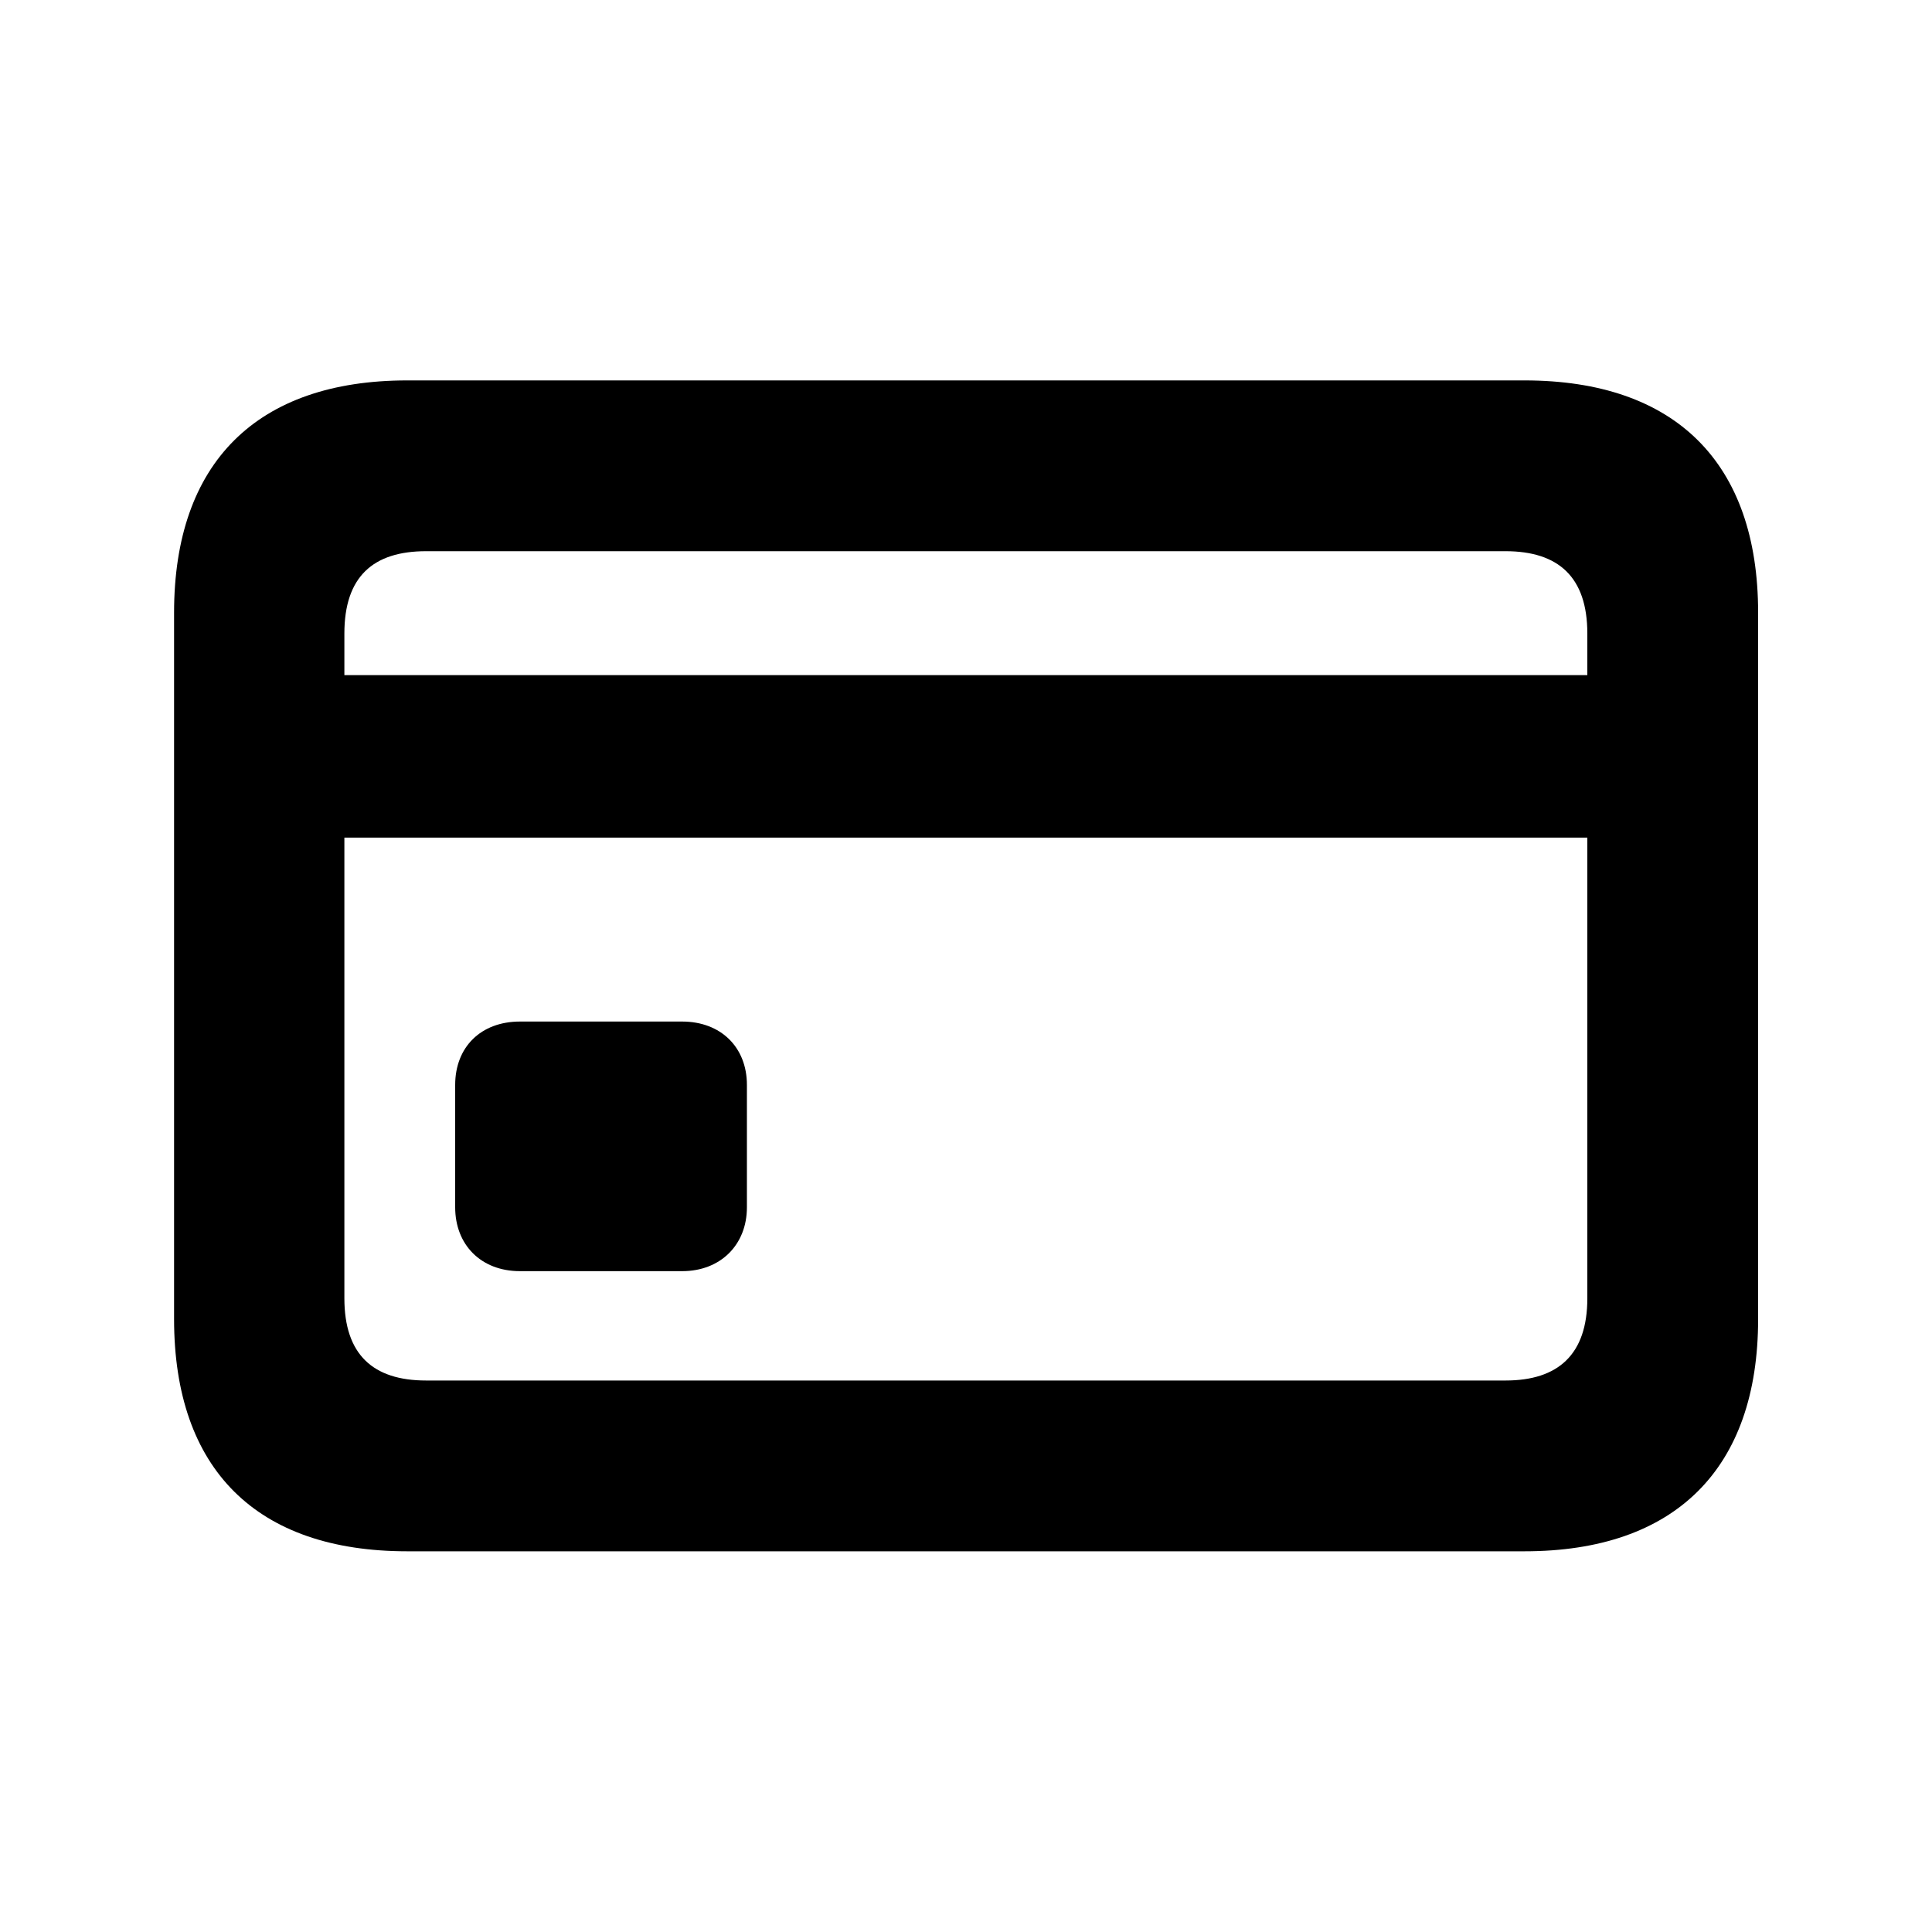
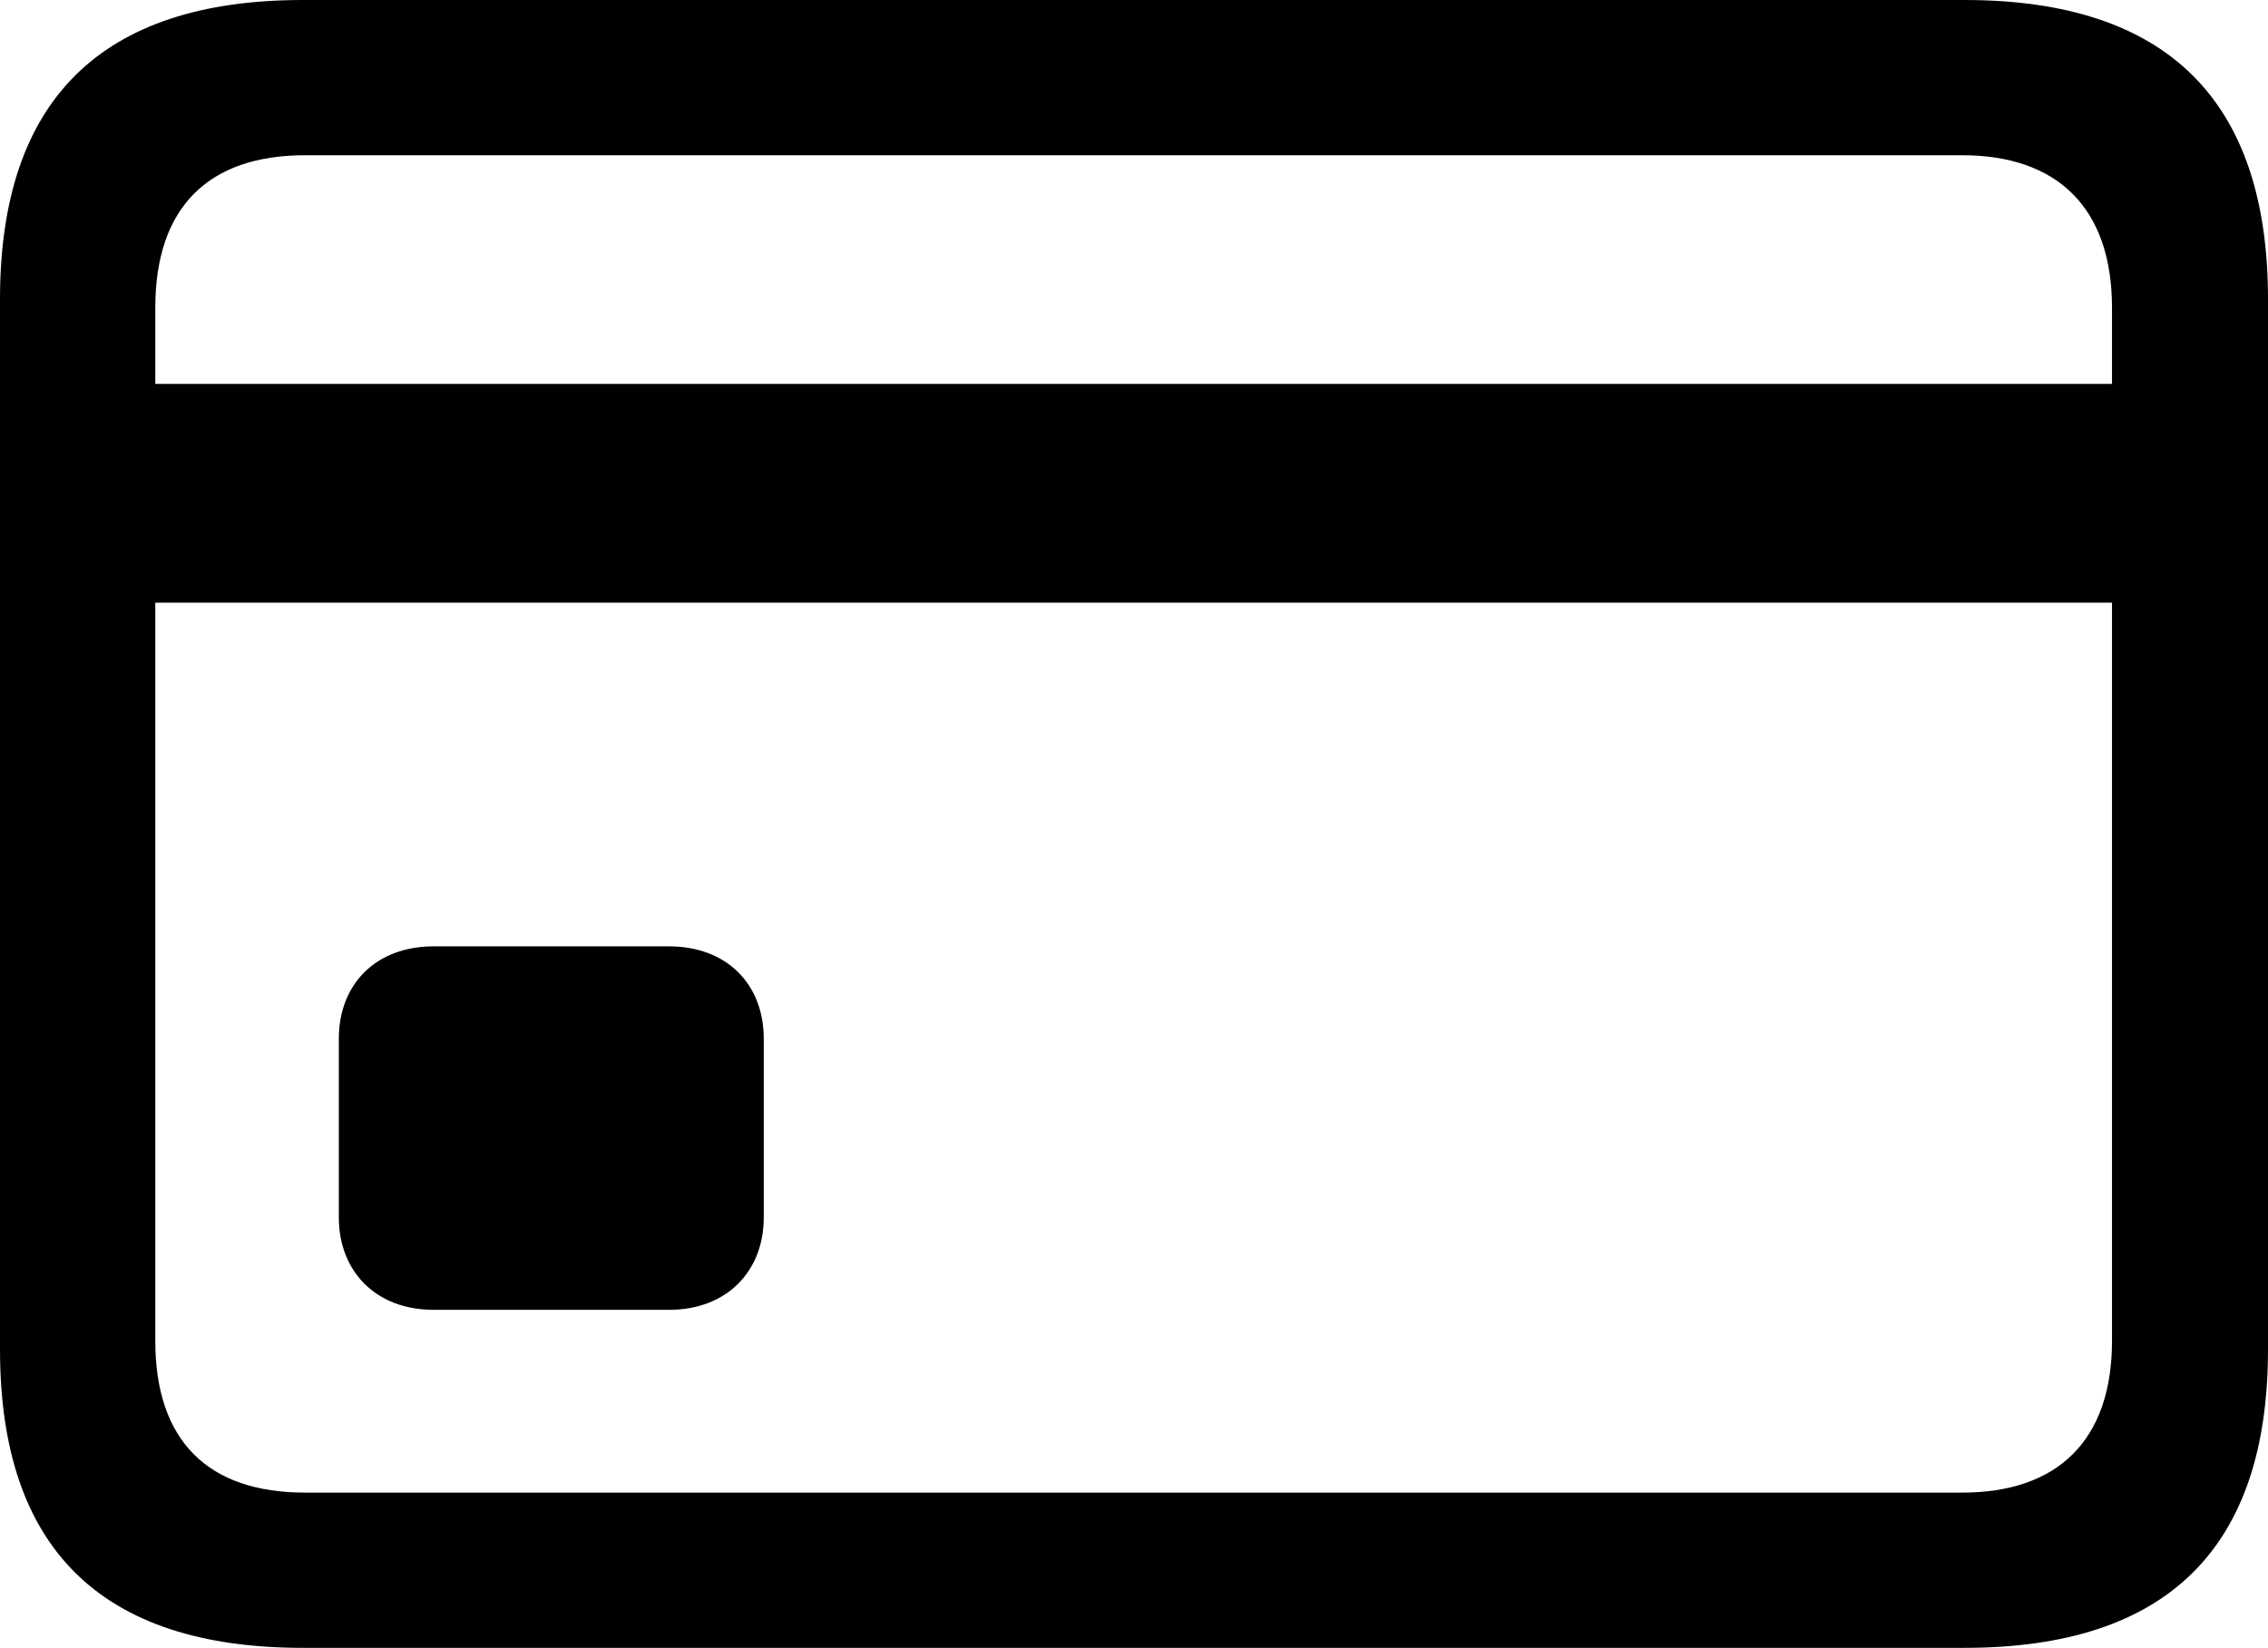
- <svg xmlns="http://www.w3.org/2000/svg" width="20" height="20" viewBox="0 0 20 20" fill="currentColor">
-   <path d="M4.216 16.059H15.781C17.343 16.059 18.2 15.203 18.2 13.655V6.342C18.2 4.79 17.343 3.938 15.781 3.938H4.216C2.658 3.938 1.802 4.79 1.802 6.342V13.655C1.802 15.213 2.658 16.059 4.216 16.059ZM3.565 6.558C3.565 5.972 3.86 5.706 4.411 5.706H15.585C16.131 5.706 16.432 5.972 16.432 6.558V6.989H3.565V6.558ZM4.411 14.291C3.86 14.291 3.565 14.021 3.565 13.44V8.671H16.432V13.44C16.432 14.021 16.131 14.291 15.585 14.291H4.411ZM5.383 13.159H7.061C7.461 13.159 7.732 12.884 7.732 12.498V11.231C7.732 10.84 7.461 10.575 7.061 10.575H5.383C4.977 10.575 4.712 10.84 4.712 11.231V12.498C4.712 12.884 4.977 13.159 5.383 13.159Z" fill="currentColor" />
+ <svg xmlns="http://www.w3.org/2000/svg" viewBox="3.49 5.13 32.13 23.35" width="32.13" height="23.35" fill="currentColor">
+   <path d="M7.78 28.48L31.32 28.48C34.19 28.48 35.62 27.07 35.62 24.25L35.62 9.37C35.62 6.55 34.19 5.13 31.32 5.13L7.78 5.13C4.92 5.13 3.49 6.55 3.49 9.37L3.49 24.25C3.49 27.07 4.92 28.48 7.78 28.48ZM5.69 9.49C5.69 8.07 6.44 7.33 7.81 7.33L31.29 7.33C32.63 7.33 33.41 8.07 33.41 9.49L33.41 10.57L5.69 10.57ZM7.81 26.28C6.44 26.28 5.69 25.55 5.69 24.13L5.69 13.67L33.41 13.67L33.41 24.13C33.41 25.55 32.63 26.28 31.29 26.28ZM9.63 23.69L12.97 23.69C13.78 23.69 14.31 23.15 14.31 22.38L14.31 19.85C14.31 19.07 13.78 18.54 12.97 18.54L9.63 18.54C8.82 18.54 8.29 19.07 8.29 19.85L8.29 22.38C8.29 23.15 8.82 23.69 9.63 23.69Z" />
</svg>
